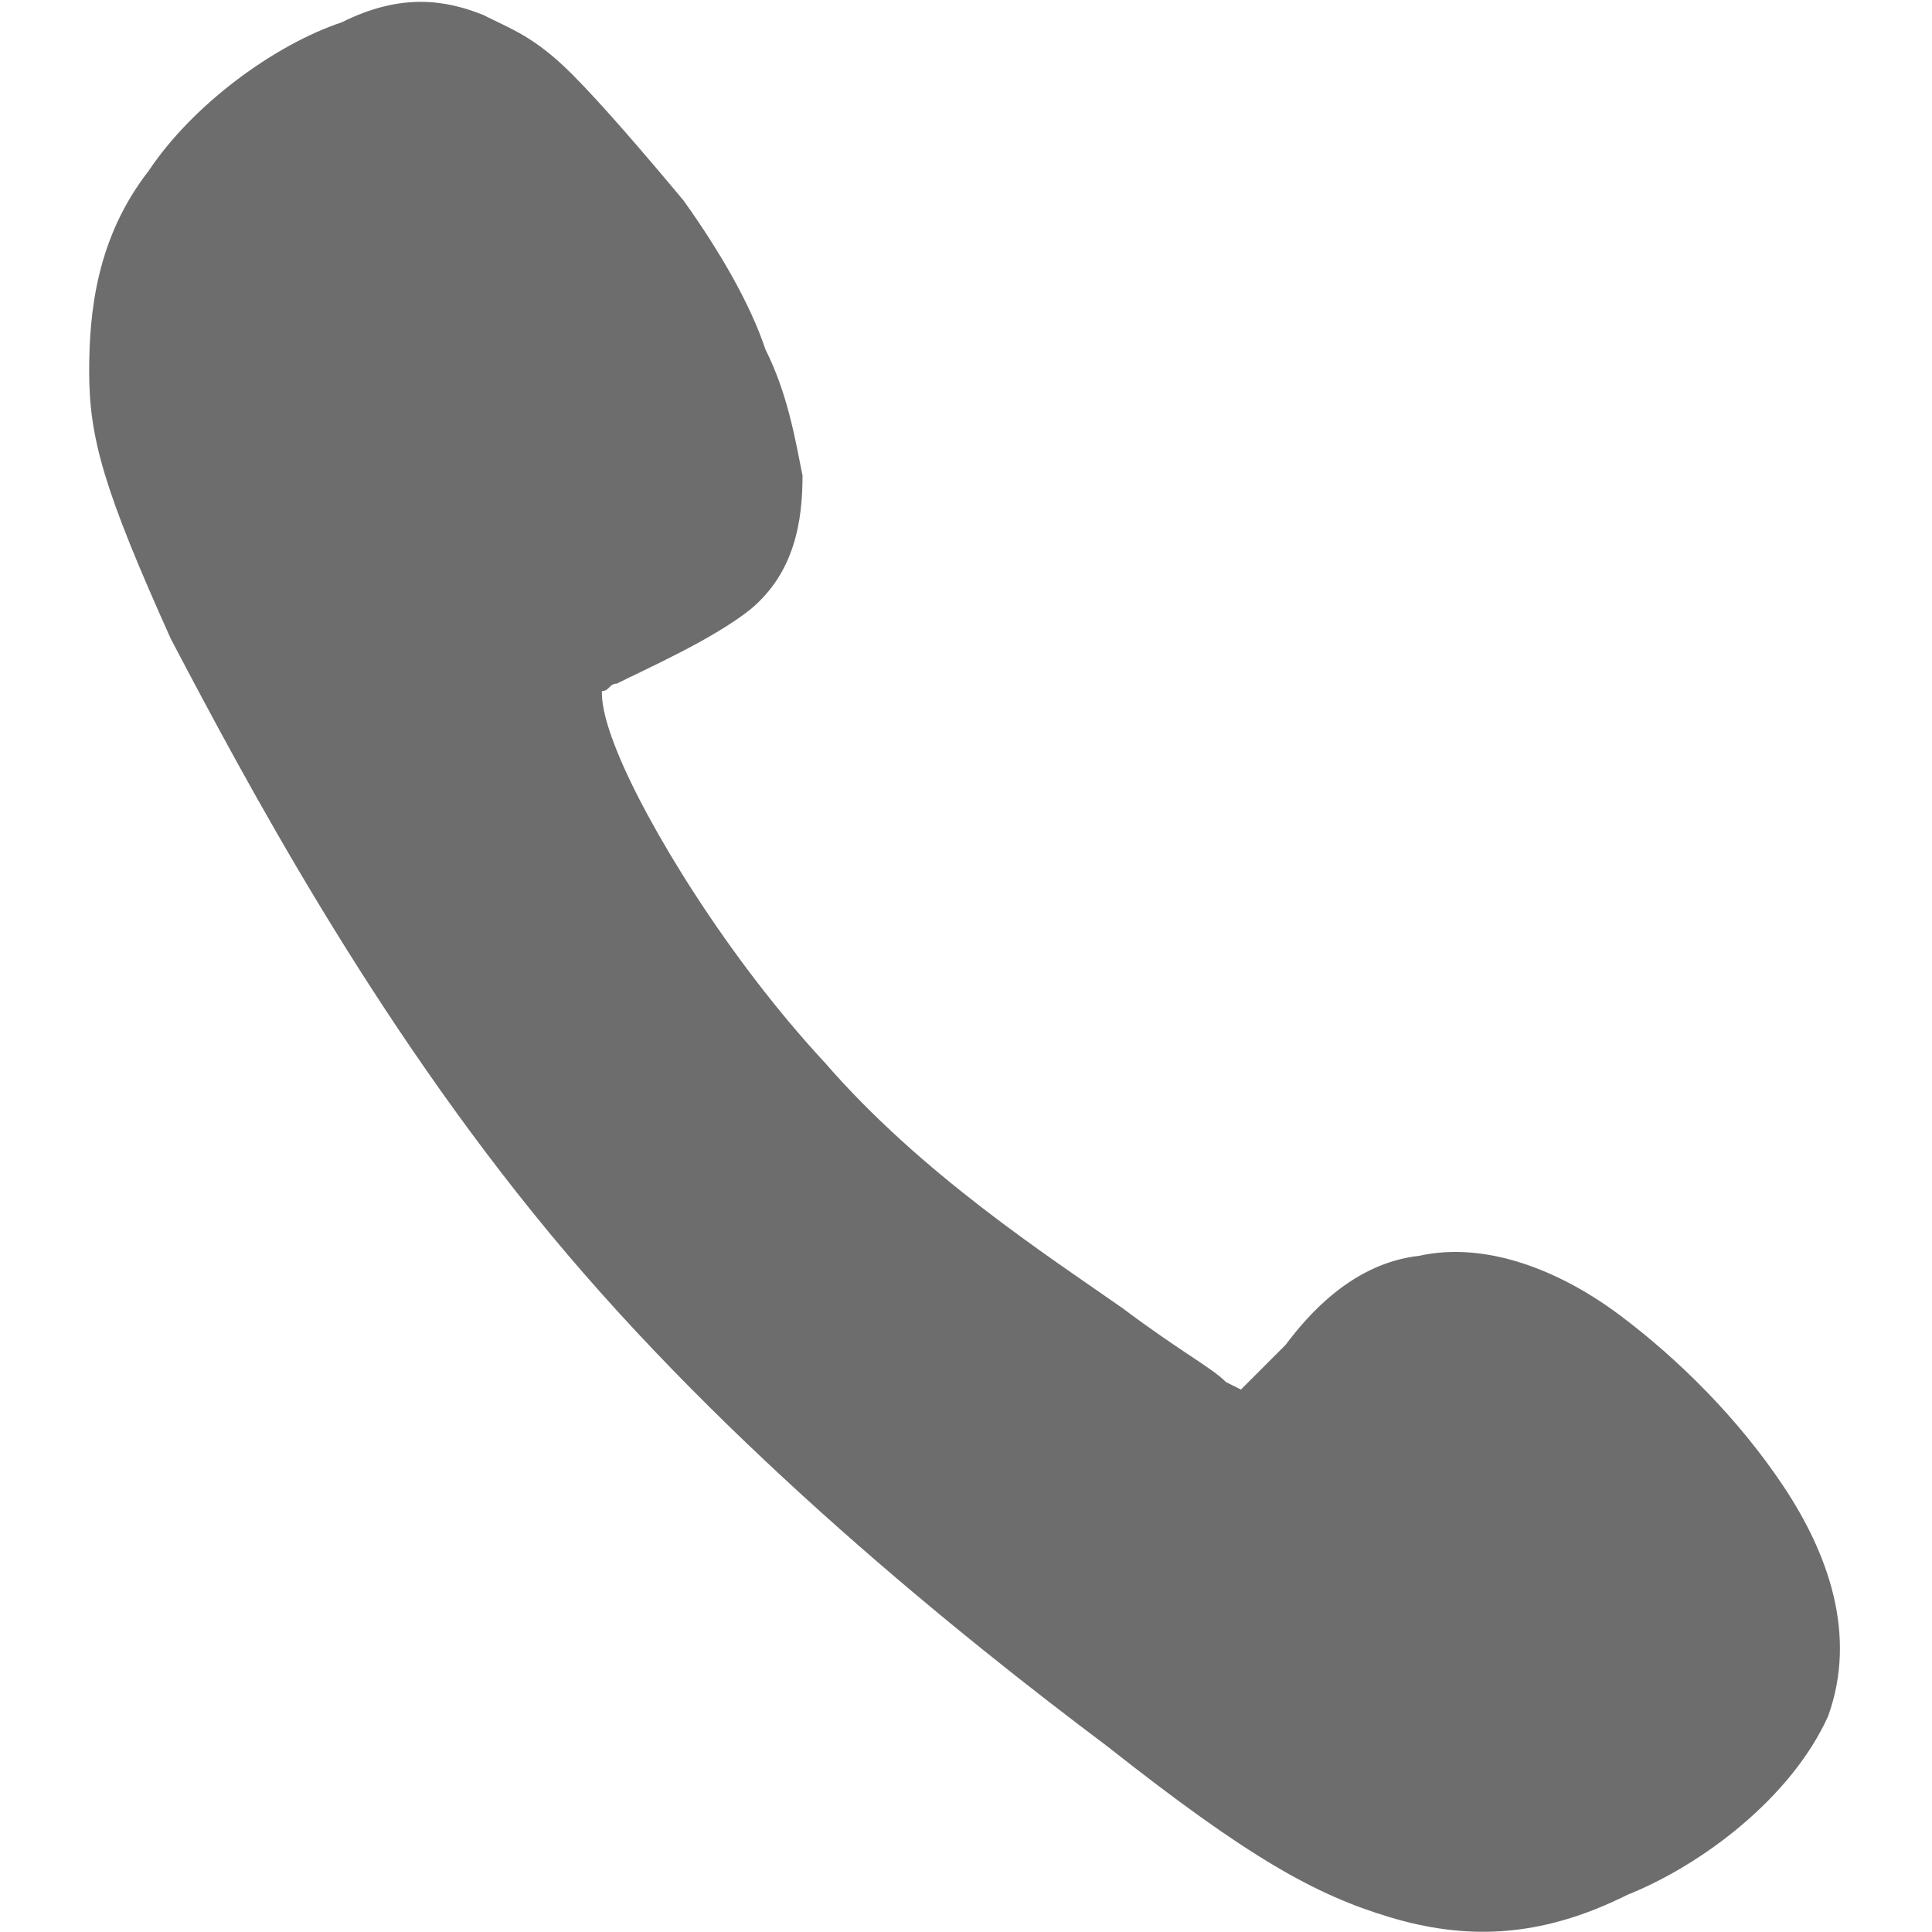
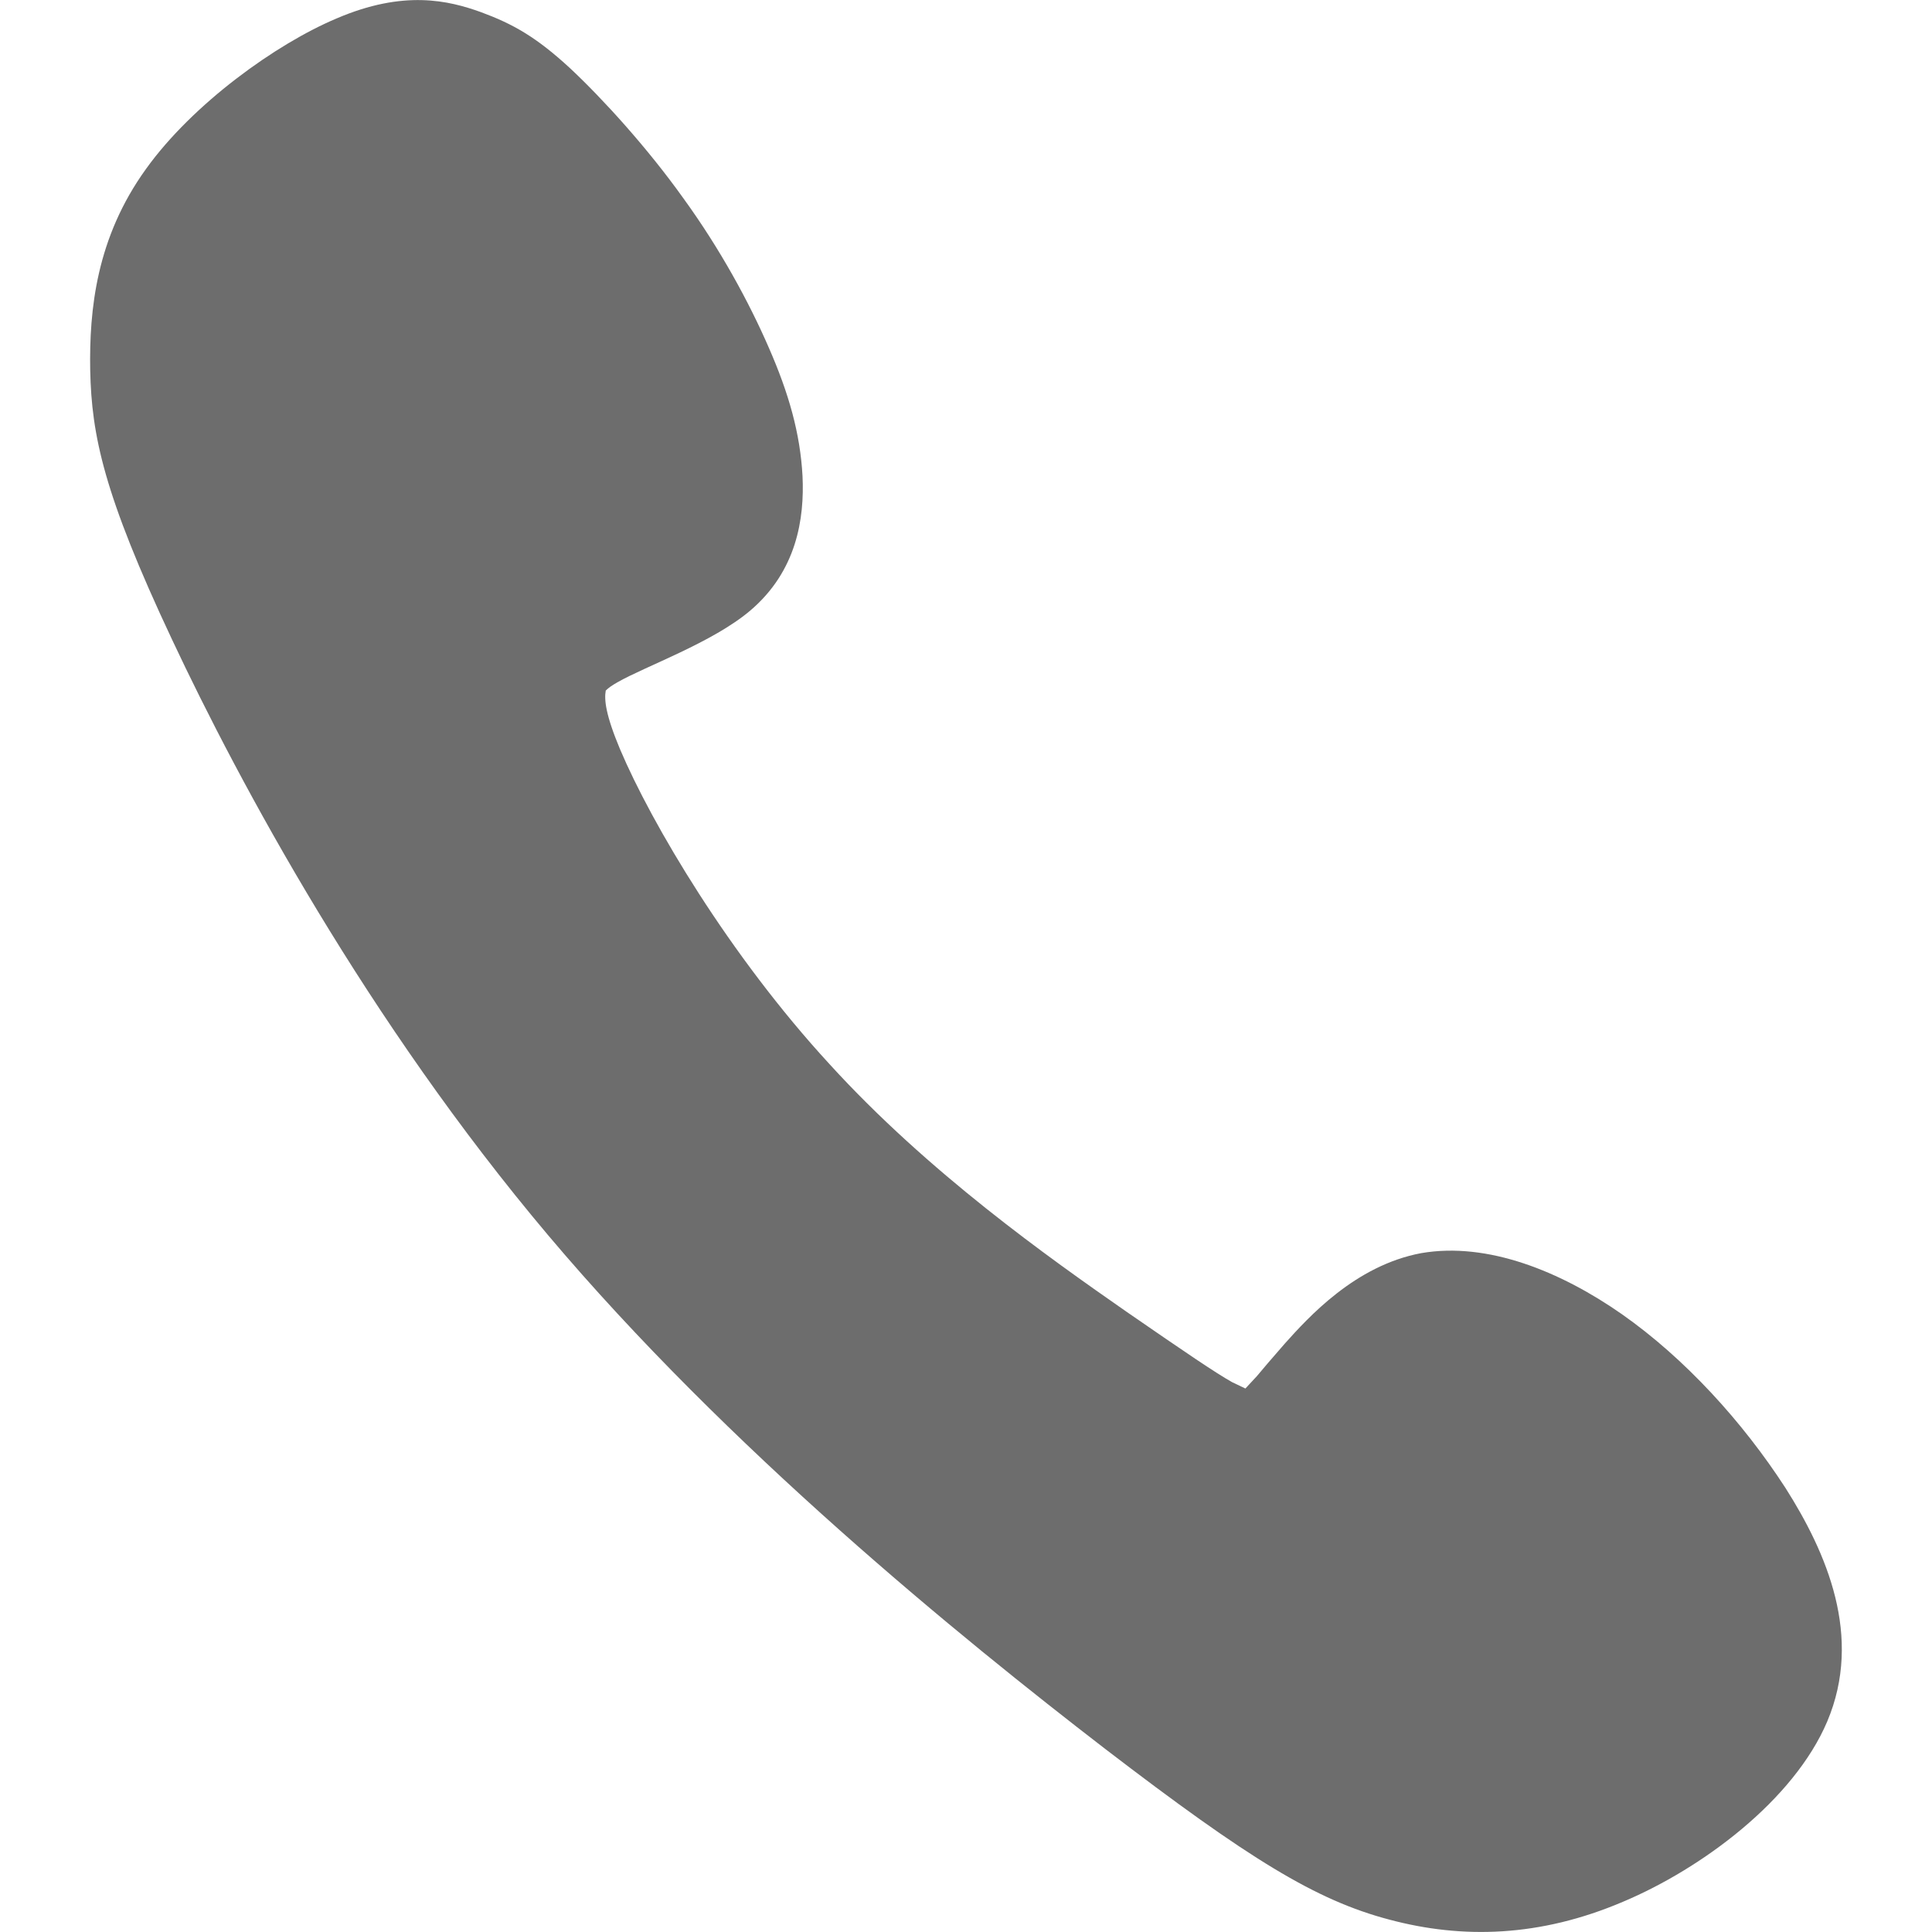
- <svg xmlns="http://www.w3.org/2000/svg" version="1.1" id="svg2" x="0px" y="0px" viewBox="0 0 26 26" enable-background="new 0 0 26 26" xml:space="preserve">
-   <path id="path3538" fill="#6D6D6D" d="M18.7,25.8c-1-0.3-1.9-0.8-3.8-2.3c-2-1.5-5.1-4-7.5-6.9c-2.4-2.9-4.1-6.1-5.1-8  C1.4,6.6,1.2,5.9,1.2,5c0-0.8,0.1-1.8,0.8-2.7c0.6-0.9,1.7-1.7,2.6-2C5.4-0.1,6,0,6.5,0.2c0.4,0.2,0.7,0.3,1.2,0.8  c0.4,0.4,1,1.1,1.5,1.7c0.5,0.7,0.9,1.4,1.1,2c0.3,0.6,0.4,1.2,0.5,1.7c0,0.6-0.1,1.3-0.7,1.8C9.6,8.6,8.7,9,8.3,9.2  c-0.1,0-0.1,0.1-0.2,0.1c0,0.1,0,0.3,0.2,0.8c0.4,1,1.5,2.8,2.8,4.2c1.3,1.5,3,2.6,4,3.3c0.8,0.6,1.2,0.8,1.4,1l0.2,0.1l0.2-0.2  c0.1-0.1,0.2-0.2,0.4-0.4c0.3-0.4,0.9-1.1,1.8-1.2c0.9-0.2,1.9,0.2,2.7,0.8c0.8,0.6,1.6,1.4,2.2,2.3c0.6,0.9,1,2,0.6,3.1  c-0.5,1.1-1.7,2-2.7,2.4C20.7,26.1,19.7,26.1,18.7,25.8z" />
+ <svg xmlns="http://www.w3.org/2000/svg" version="1.1" id="svg2" x="0px" y="0px" width="26px" height="26px" viewBox="0 0 26 26" enable-background="new 0 0 26 26" xml:space="preserve">
+   <path id="path3538" fill="#6D6D6D" d="M18.696,25.833c-0.987-0.26-1.885-0.812-3.823-2.297c-1.953-1.504-5.074-4.04-7.5-6.917  C4.946,13.74,3.23,10.554,2.313,8.602c-0.92-1.956-1.08-2.743-1.099-3.618C1.2,4.167,1.296,3.199,1.966,2.272  c0.628-0.875,1.748-1.68,2.562-2.023C5.434-0.14,6.037,0.006,6.477,0.165c0.421,0.156,0.738,0.33,1.201,0.759  C8.111,1.33,8.708,1.984,9.197,2.669c0.496,0.684,0.884,1.399,1.149,2.009c0.27,0.616,0.423,1.156,0.454,1.729  c0.027,0.569-0.076,1.279-0.707,1.813C9.584,8.649,8.691,8.964,8.309,9.182C8.234,9.225,8.191,9.255,8.152,9.293  C8.13,9.413,8.148,9.614,8.343,10.08c0.426,1.007,1.476,2.78,2.818,4.238c1.328,1.459,2.953,2.606,3.995,3.332  c0.817,0.564,1.202,0.825,1.426,0.951l0.178,0.085l0.154-0.166c0.079-0.095,0.193-0.229,0.375-0.437  c0.316-0.352,0.947-1.053,1.838-1.219c0.893-0.154,1.876,0.246,2.7,0.822c0.846,0.594,1.621,1.443,2.201,2.338  c0.553,0.871,1.045,1.999,0.562,3.143c-0.451,1.062-1.69,1.98-2.746,2.425C20.725,26.07,19.68,26.096,18.696,25.833z" />
</svg>
